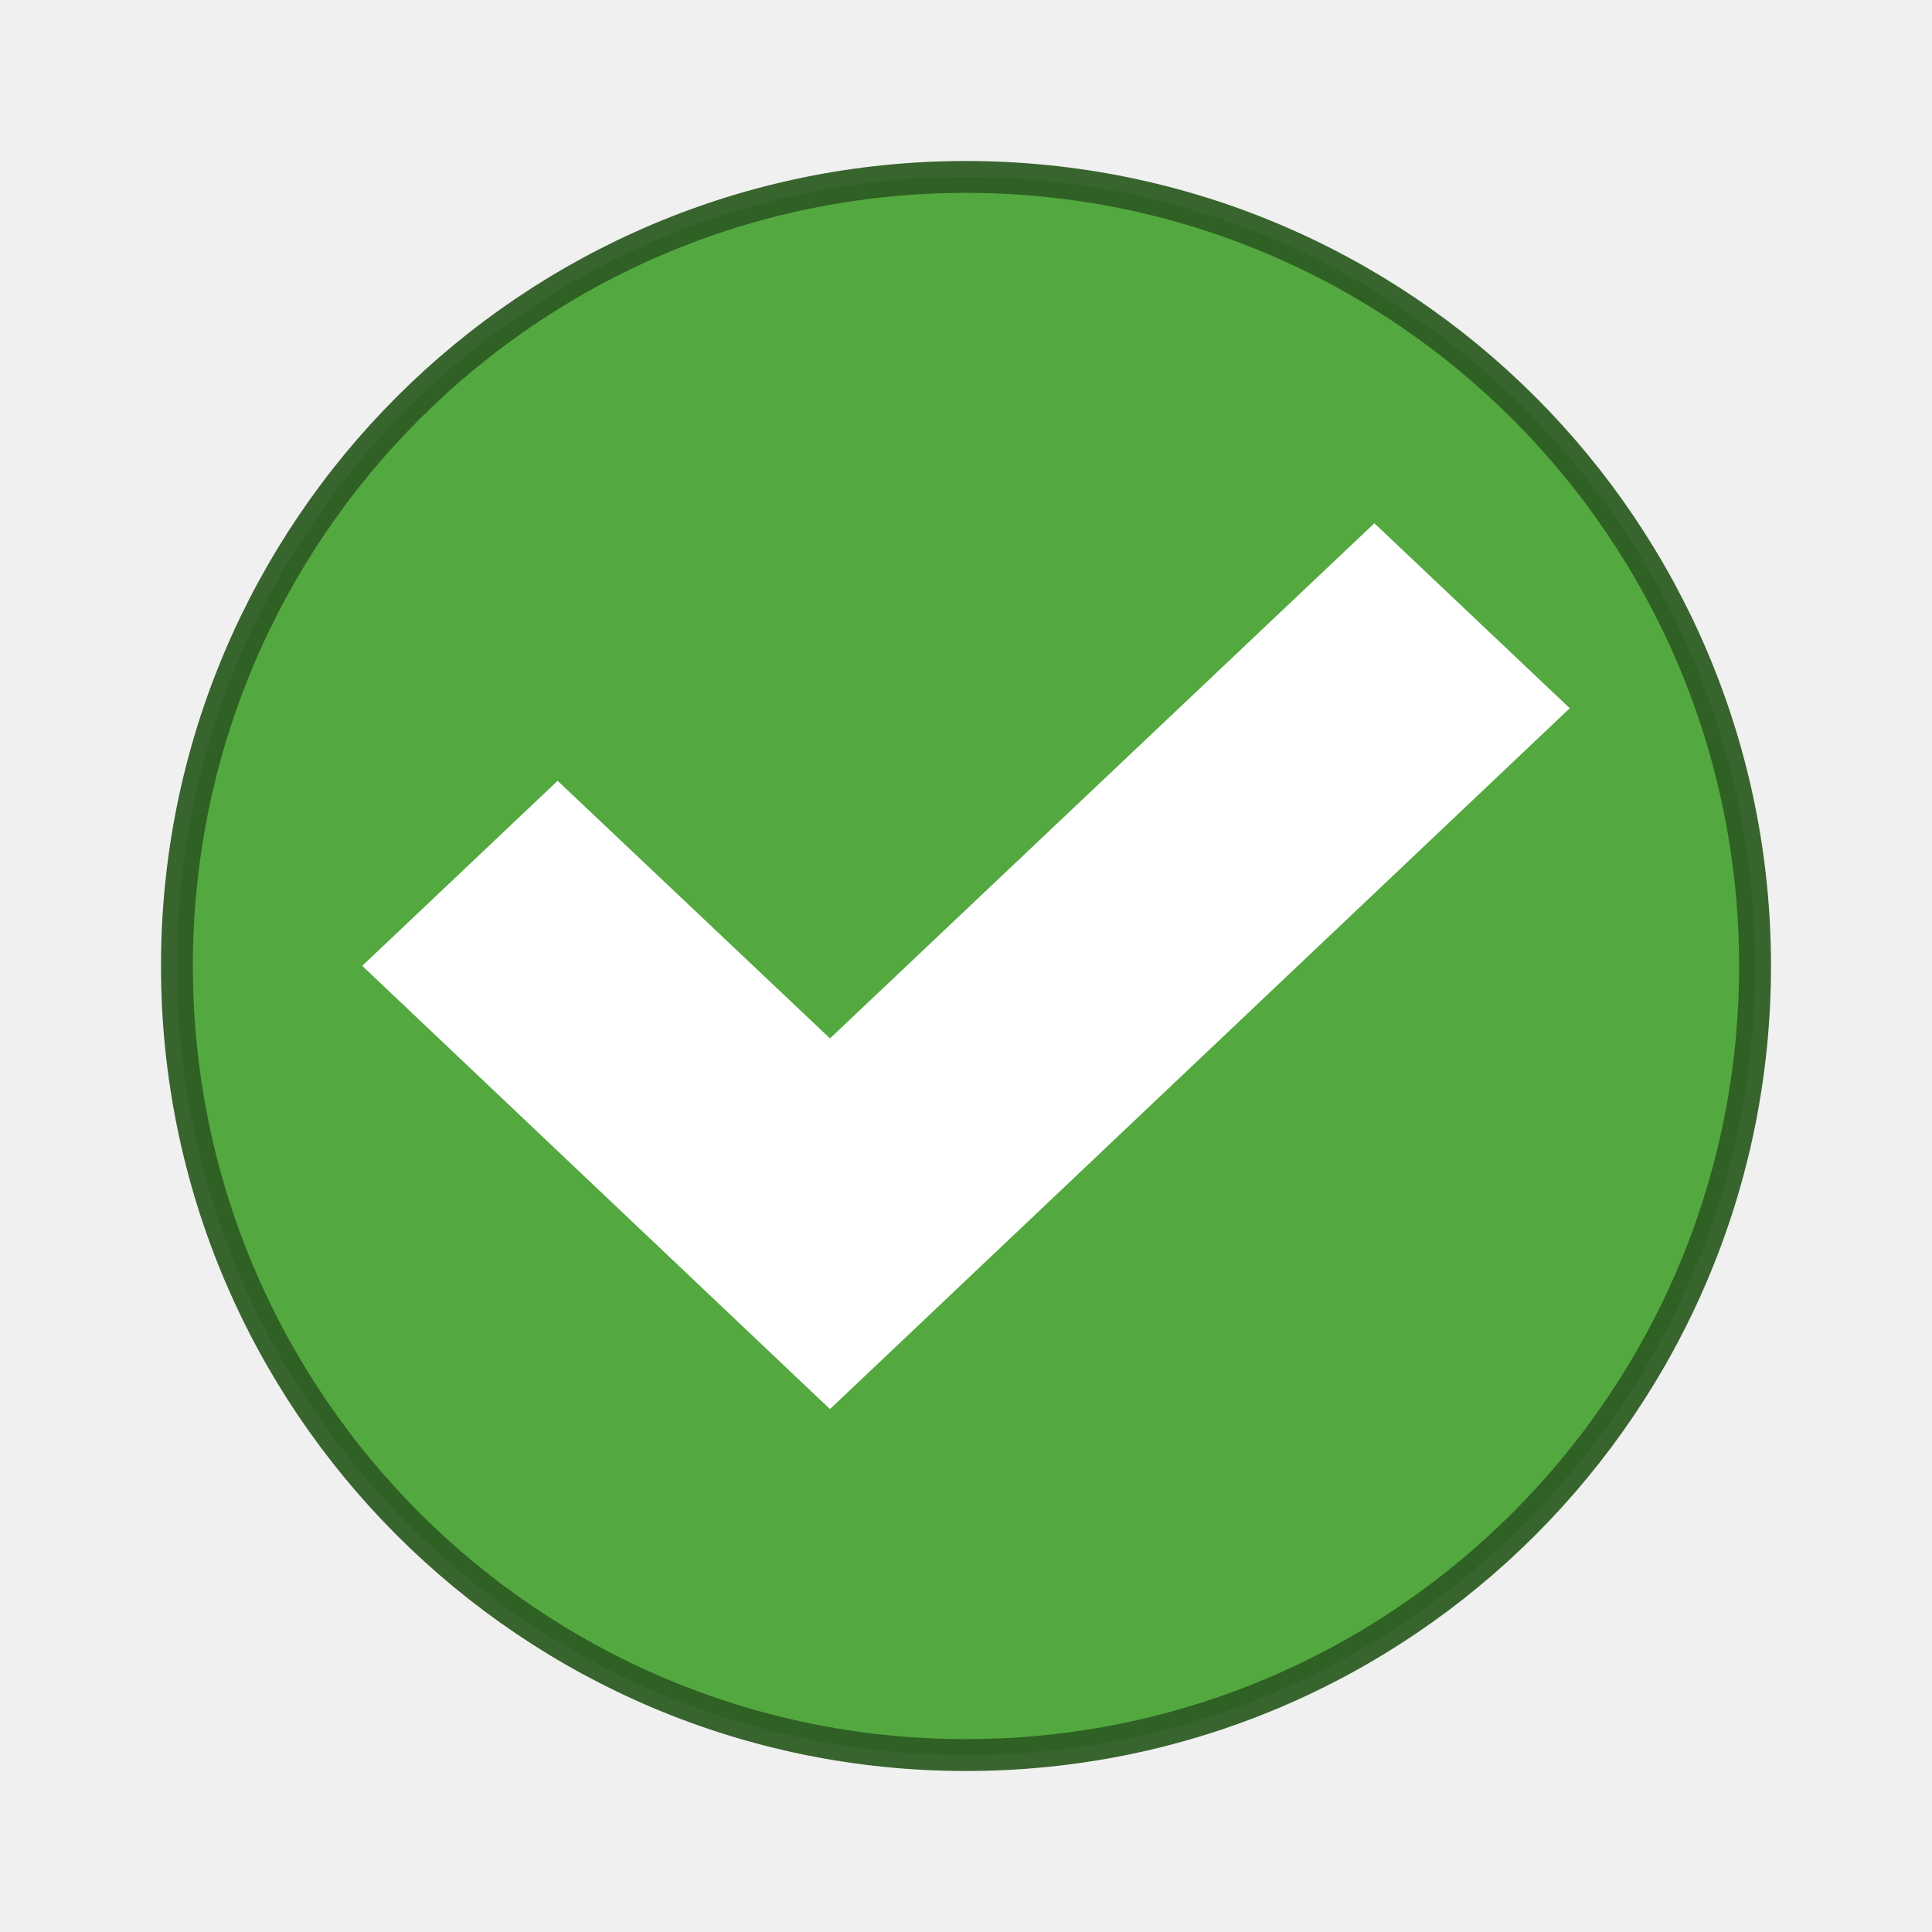
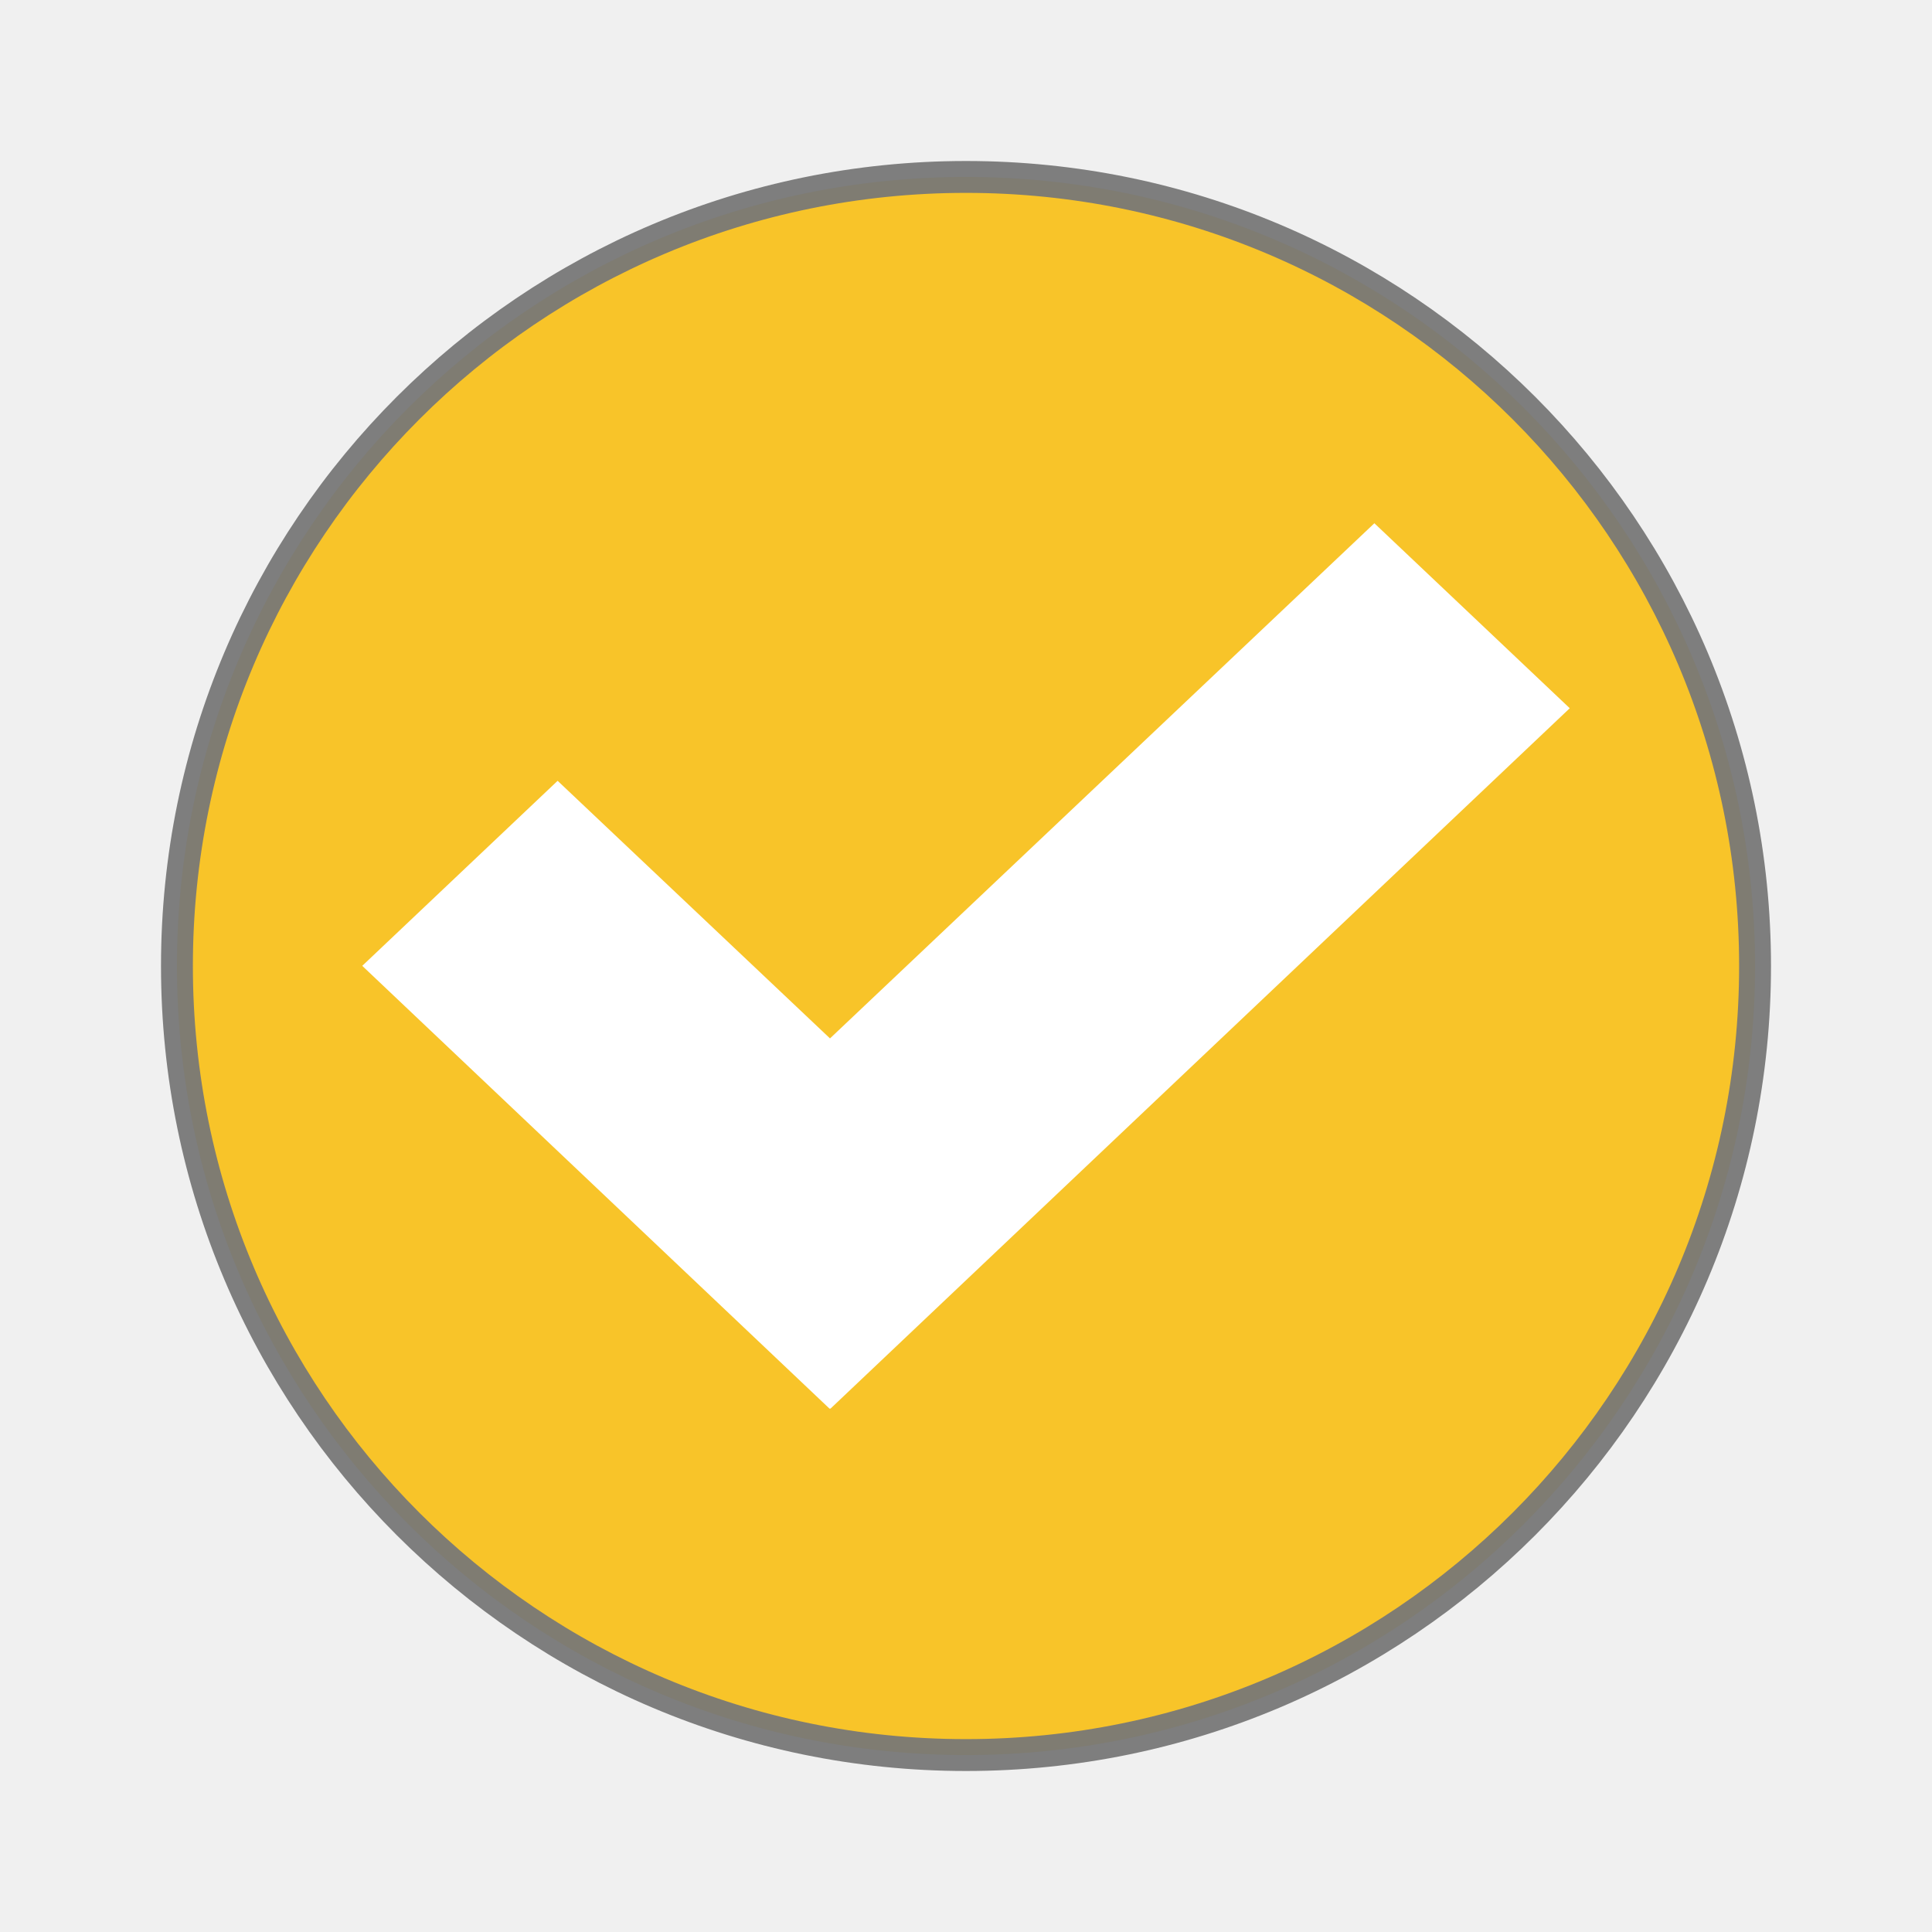
- <svg xmlns="http://www.w3.org/2000/svg" width="48" viewBox="0 0 48 48" height="48">
-   <path style="stroke-opacity:.941;fill:#53a93f;stroke:#2d5c22;stroke-width:.792" d="m 43.604,24 a 19.604,19.604 0 0 1 -39.208,0 19.604,19.604 0 1 1 39.208,0 z" />
-   <path style="fill:#fff" d="M 34.146,13 20.621,25.799 13.854,19.399 9,23.996 20.612,35 20.621,34.991 20.63,35 39,17.596 34.146,13 z" />
+ <svg xmlns="http://www.w3.org/2000/svg" width="48" viewBox="0 0 48 48" height="48" id="svg2" version="1.1">
+   <defs id="defs10" />
+   <path style="stroke-opacity:0.941;fill:#f8c429;stroke:#777777;stroke-width:0.792;fill-opacity:1" d="m 43.604,24 a 19.604,19.604 0 0 1 -39.208,0 19.604,19.604 0 1 1 39.208,0 z" id="path4" />
+   <path style="fill:#fff" d="M 34.146,13 20.621,25.799 13.854,19.399 9,23.996 20.612,35 20.621,34.991 20.63,35 39,17.596 34.146,13 z" id="path6" />
</svg>
